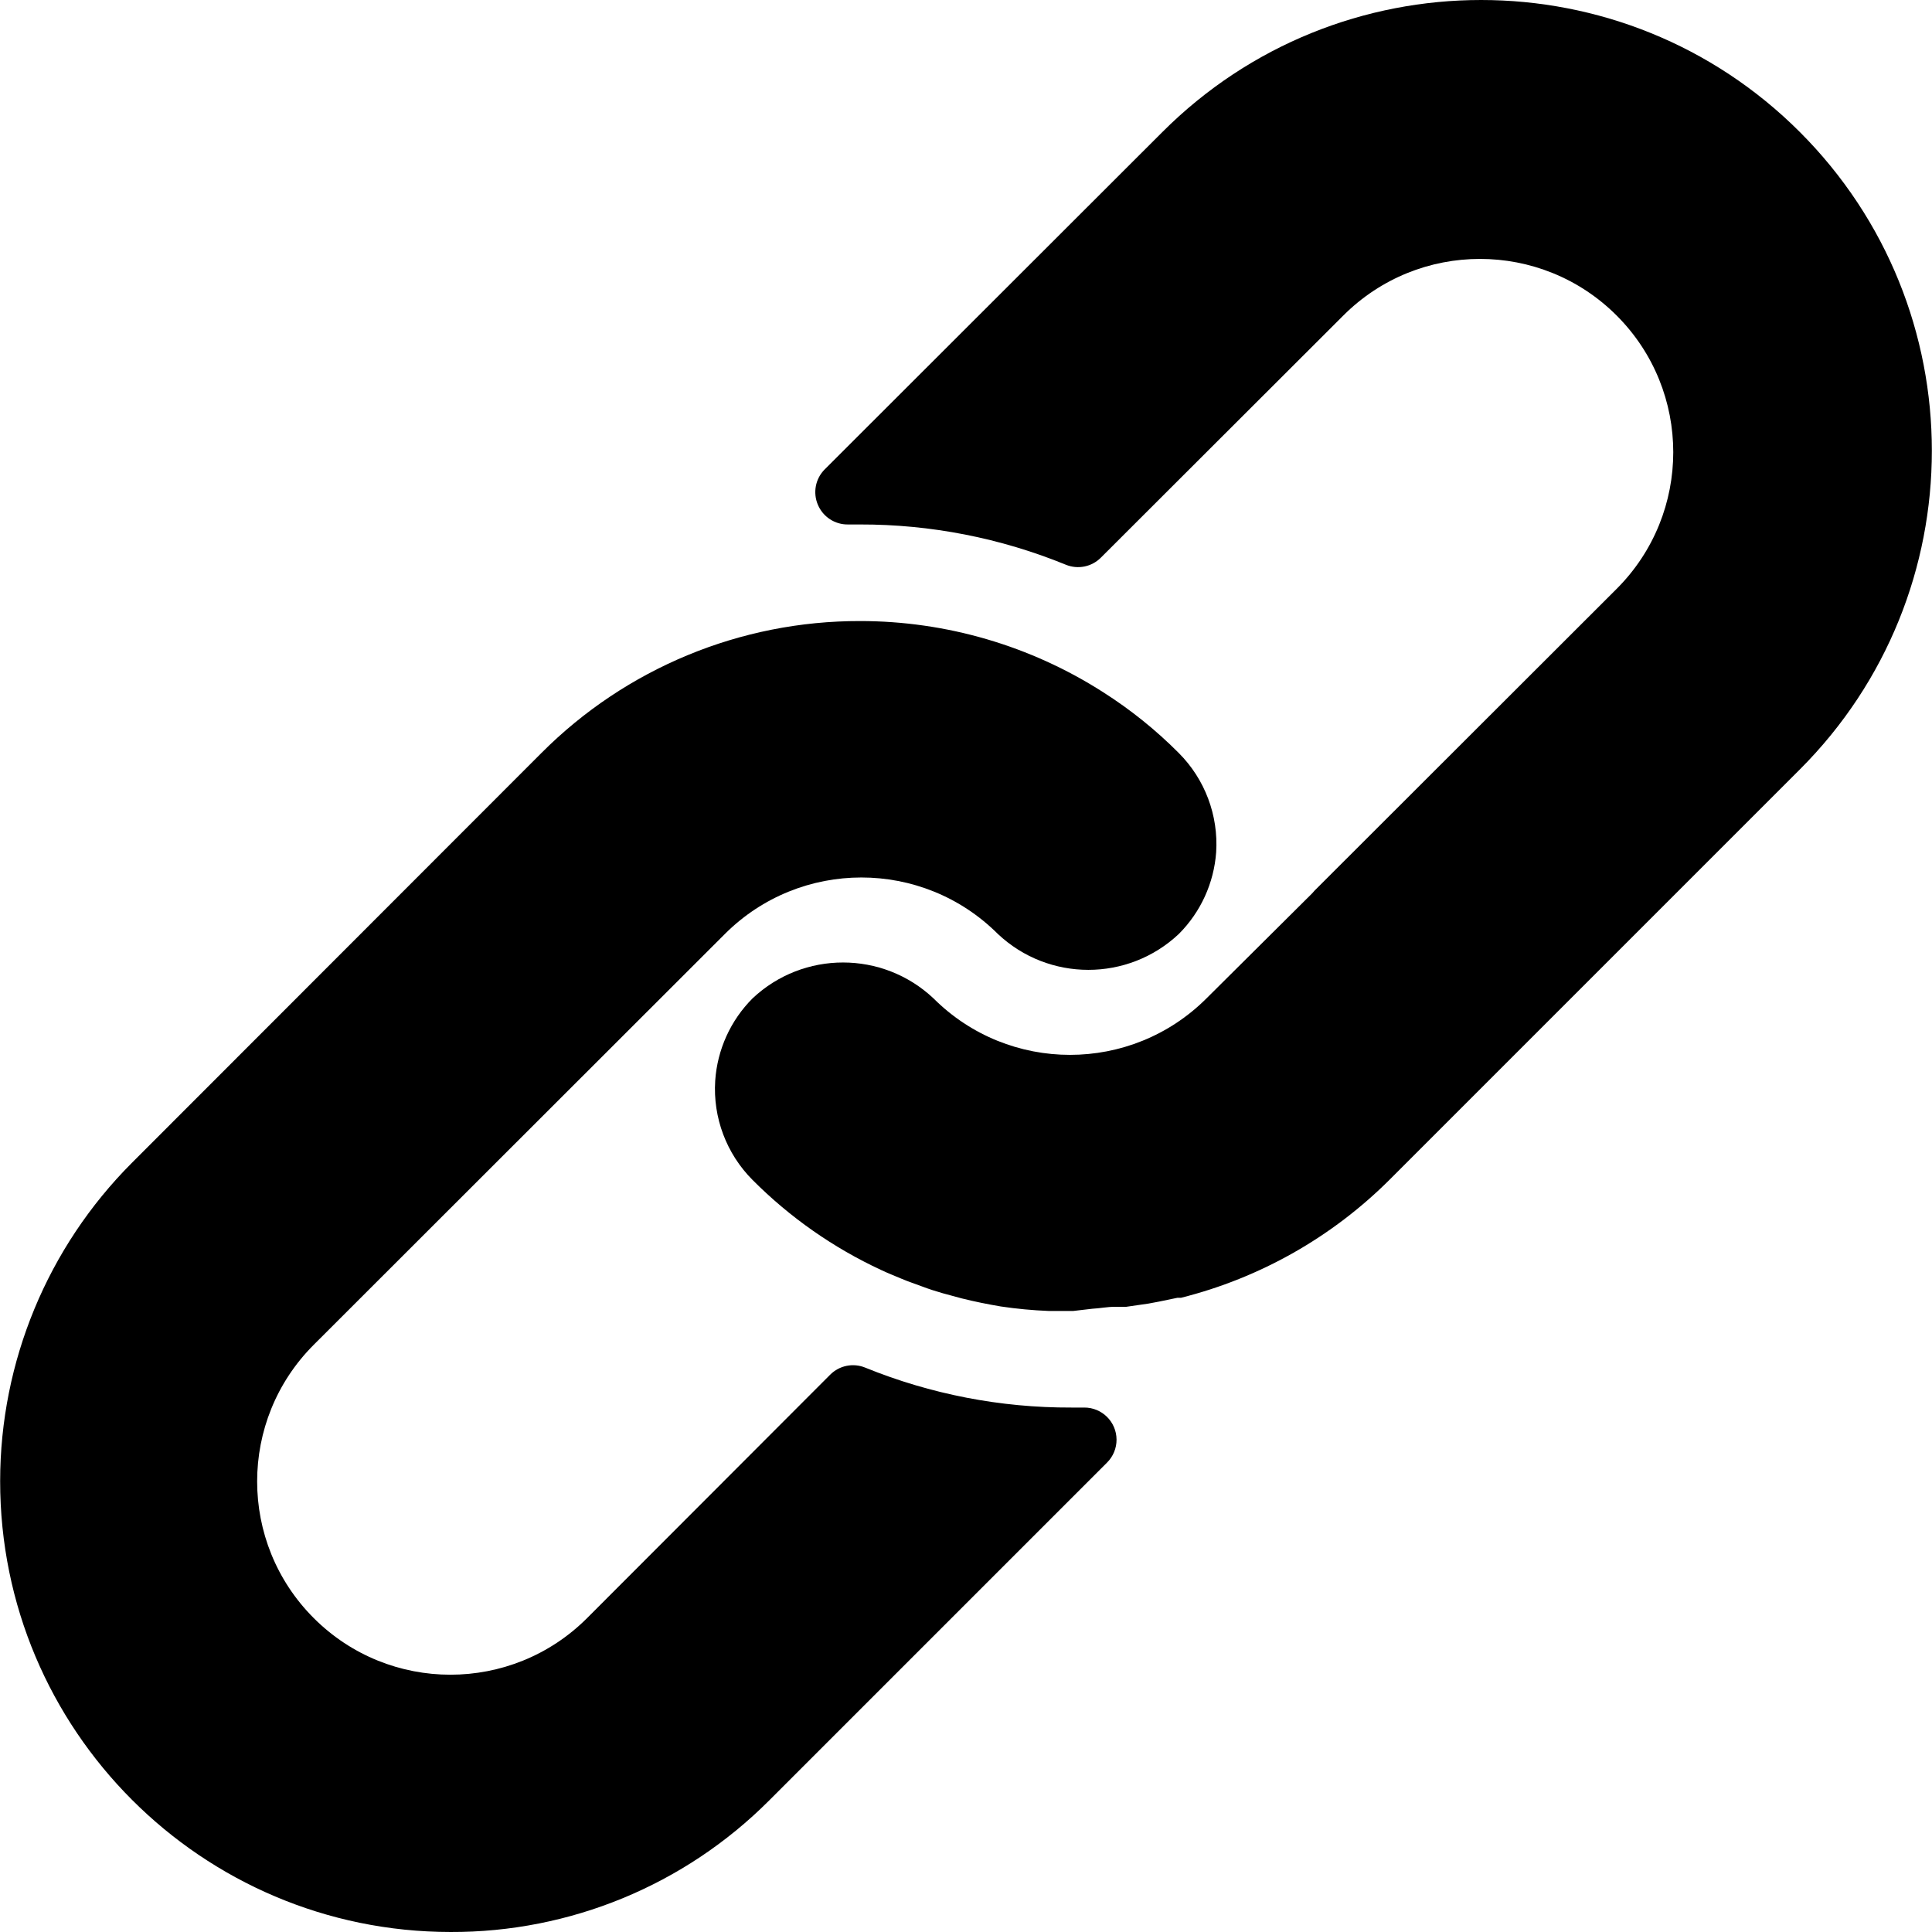
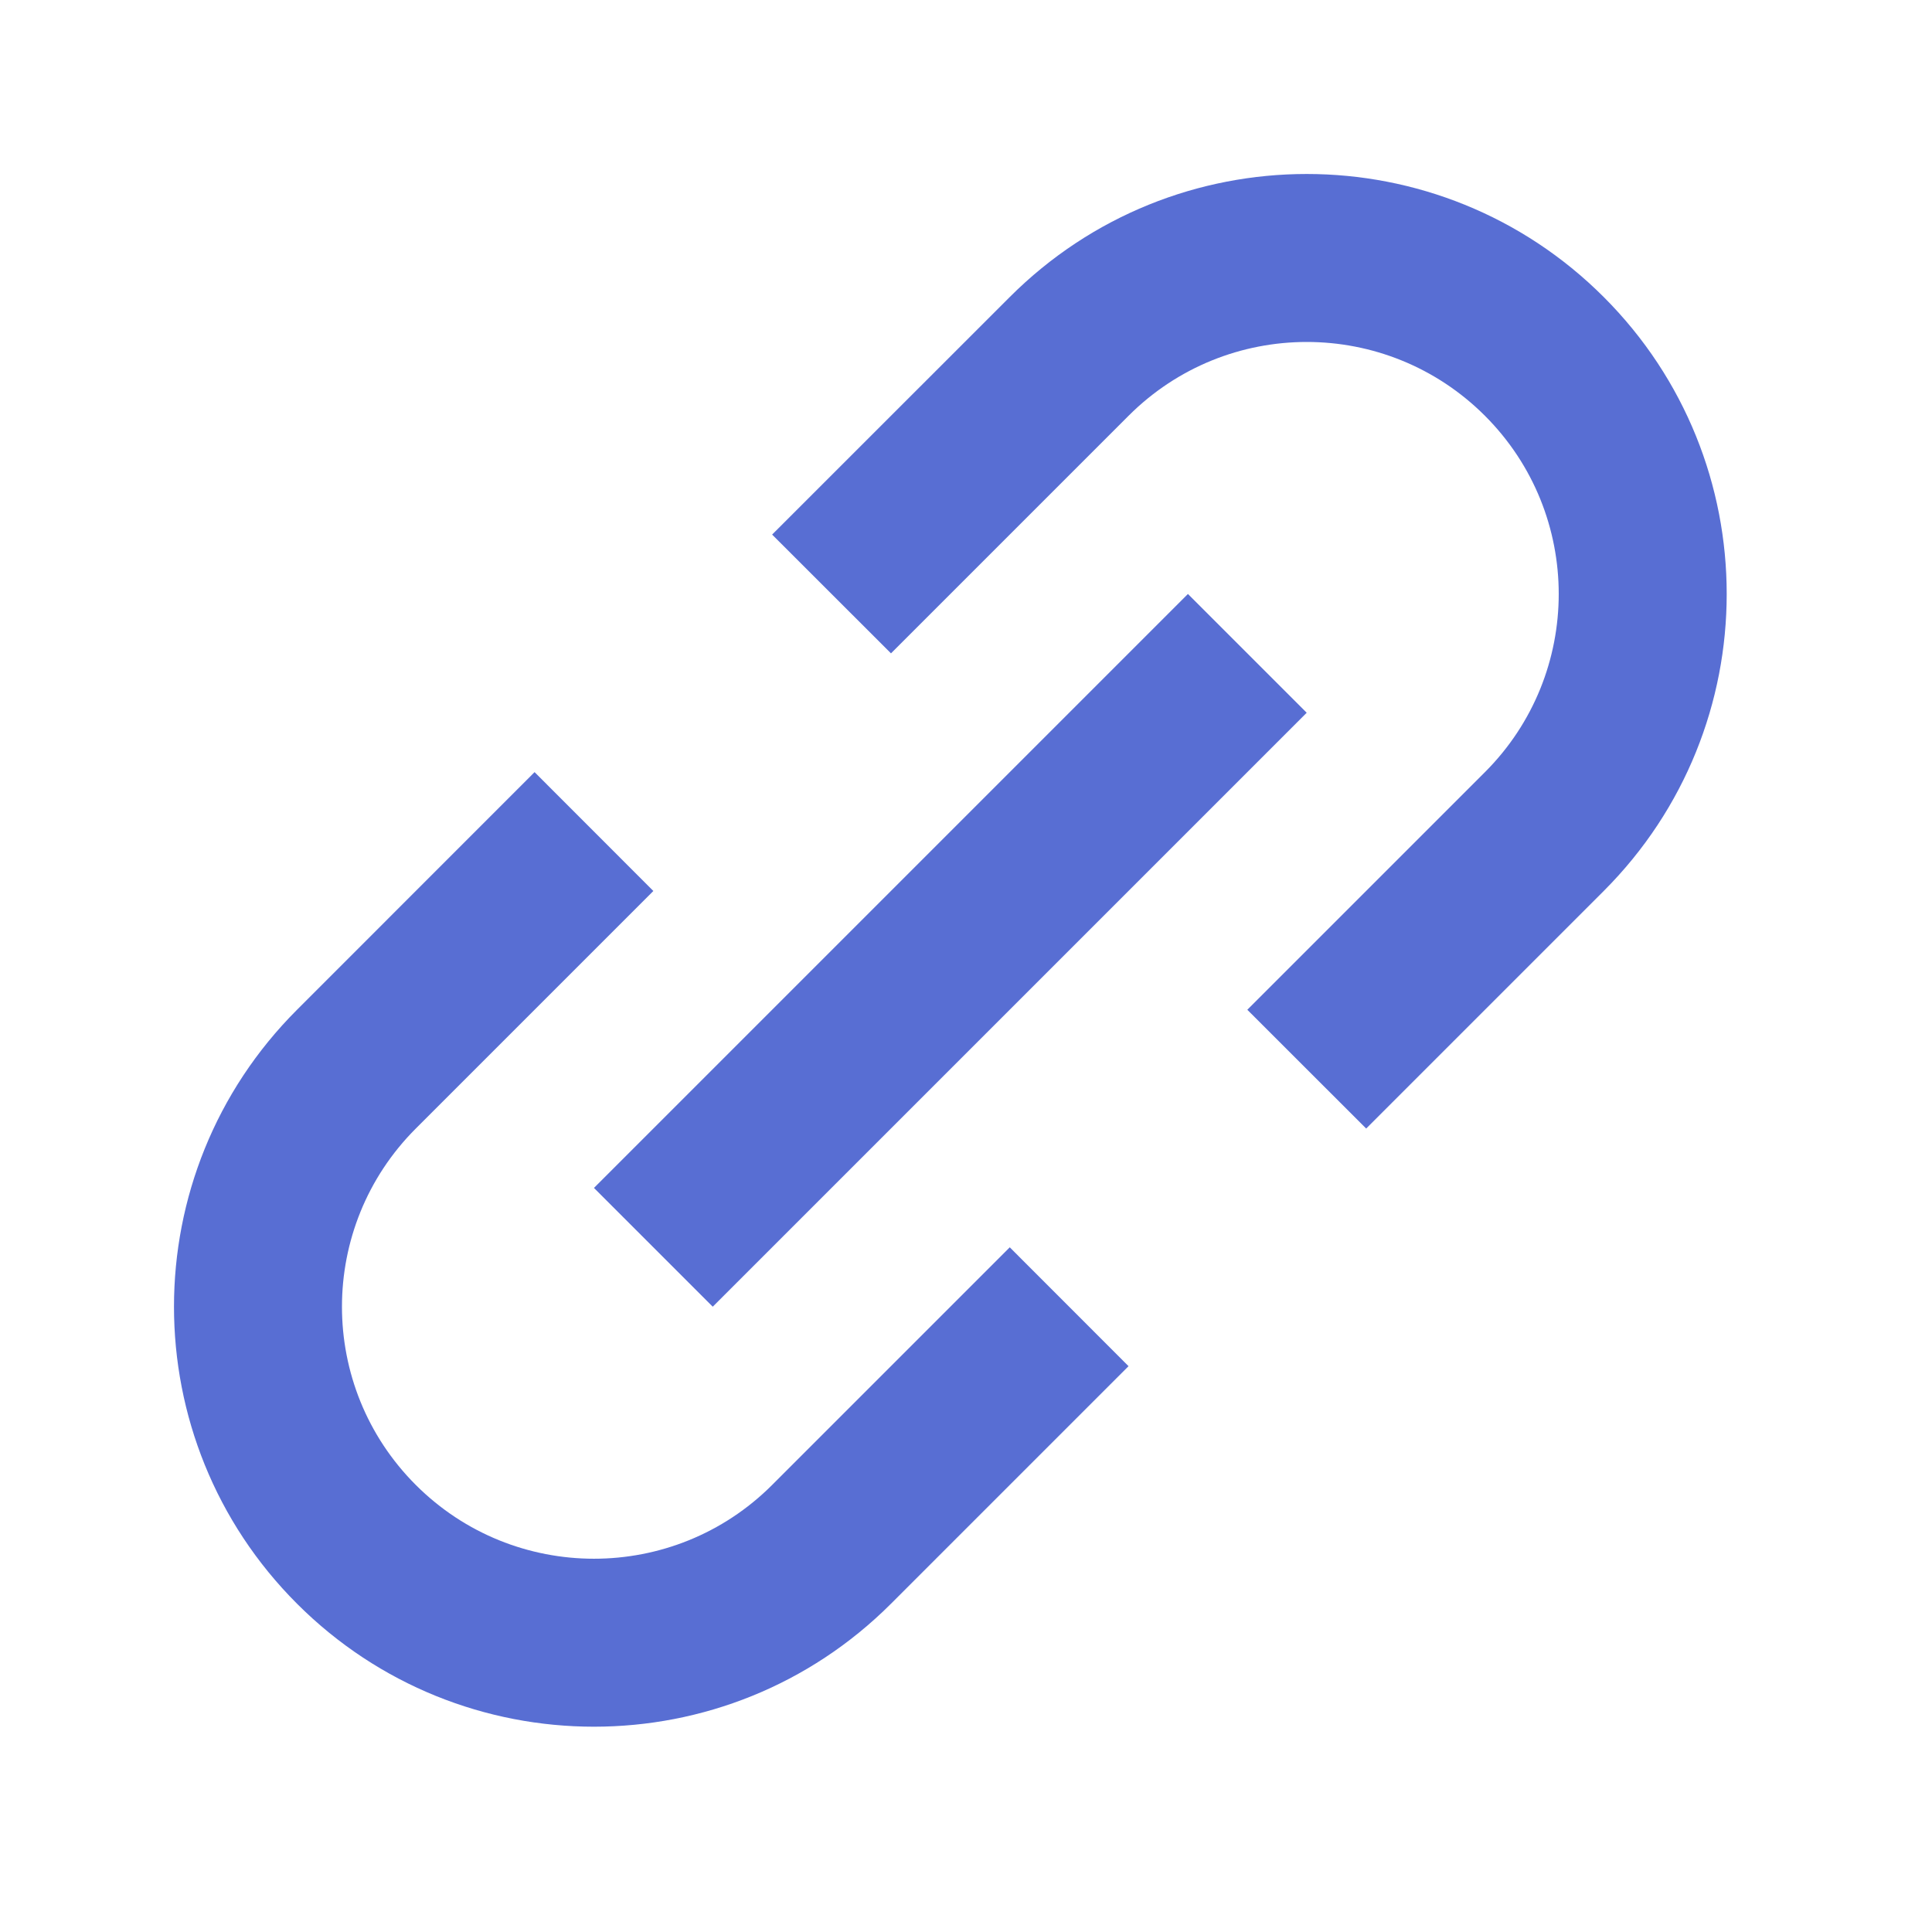
- <svg xmlns="http://www.w3.org/2000/svg" version="1.1" id="Layer_1" x="0px" y="0px" viewBox="0 0 512.092 512.092" style="enable-background:new 0 0 512.092 512.092;" xml:space="preserve">
-   <g>
-     <g>
-       <path d="M312.453,199.601c-6.066-6.102-12.792-11.511-20.053-16.128c-19.232-12.315-41.59-18.859-64.427-18.859    c-31.697-0.059-62.106,12.535-84.48,34.987L34.949,308.23c-22.336,22.379-34.89,52.7-34.91,84.318    c-0.042,65.98,53.41,119.501,119.39,119.543c31.648,0.11,62.029-12.424,84.395-34.816l89.6-89.6    c1.628-1.614,2.537-3.816,2.524-6.108c-0.027-4.713-3.87-8.511-8.583-8.484h-3.413c-18.72,0.066-37.273-3.529-54.613-10.581    c-3.195-1.315-6.867-0.573-9.301,1.877l-64.427,64.512c-20.006,20.006-52.442,20.006-72.448,0    c-20.006-20.006-20.006-52.442,0-72.448l108.971-108.885c19.99-19.965,52.373-19.965,72.363,0    c13.472,12.679,34.486,12.679,47.957,0c5.796-5.801,9.31-13.495,9.899-21.675C322.976,216.108,319.371,206.535,312.453,199.601z" />
-     </g>
-   </g>
-   <g>
-     <g>
-       <path d="M477.061,34.993c-46.657-46.657-122.303-46.657-168.96,0l-89.515,89.429c-2.458,2.47-3.167,6.185-1.792,9.387    c1.359,3.211,4.535,5.272,8.021,5.205h3.157c18.698-0.034,37.221,3.589,54.528,10.667c3.195,1.315,6.867,0.573,9.301-1.877    l64.256-64.171c20.006-20.006,52.442-20.006,72.448,0c20.006,20.006,20.006,52.442,0,72.448l-80.043,79.957l-0.683,0.768    l-27.989,27.819c-19.99,19.965-52.373,19.965-72.363,0c-13.472-12.679-34.486-12.679-47.957,0    c-5.833,5.845-9.35,13.606-9.899,21.845c-0.624,9.775,2.981,19.348,9.899,26.283c9.877,9.919,21.433,18.008,34.133,23.893    c1.792,0.853,3.584,1.536,5.376,2.304c1.792,0.768,3.669,1.365,5.461,2.048c1.792,0.683,3.669,1.28,5.461,1.792l5.035,1.365    c3.413,0.853,6.827,1.536,10.325,2.133c4.214,0.626,8.458,1.025,12.715,1.195h5.973h0.512l5.12-0.597    c1.877-0.085,3.84-0.512,6.059-0.512h2.901l5.888-0.853l2.731-0.512l4.949-1.024h0.939c20.961-5.265,40.101-16.118,55.381-31.403    l108.629-108.629C523.718,157.296,523.718,81.65,477.061,34.993z" />
-     </g>
-   </g>
-   <g>
- </g>
-   <g>
- </g>
-   <g>
- </g>
-   <g>
- </g>
-   <g>
- </g>
-   <g>
- </g>
-   <g>
- </g>
-   <g>
- </g>
-   <g>
- </g>
-   <g>
- </g>
-   <g>
- </g>
-   <g>
- </g>
-   <g>
- </g>
-   <g>
- </g>
-   <g>
- </g>
+ <svg xmlns="http://www.w3.org/2000/svg" width="23" height="23" viewBox="0 0 23 23" fill="none">
+   <path fill-rule="evenodd" clip-rule="evenodd" d="M12.021 14.849L13.435 16.264L10.607 19.092C8.654 21.044 5.488 21.044 3.536 19.092C1.583 17.139 1.583 13.973 3.536 12.021L6.364 9.192L7.778 10.607L4.95 13.435C3.778 14.607 3.778 16.506 4.95 17.678C6.121 18.849 8.021 18.849 9.192 17.678L12.021 14.849ZM10.607 7.778L9.192 6.364L12.021 3.536C13.973 1.583 17.139 1.583 19.092 3.536C21.044 5.488 21.044 8.654 19.092 10.607L16.264 13.435L14.849 12.021L17.678 9.192C18.849 8.021 18.849 6.121 17.678 4.95C16.506 3.778 14.607 3.778 13.435 4.95L10.607 7.778ZM14.142 7.071L7.071 14.142L8.485 15.556L15.556 8.485L14.142 7.071Z" fill="#586ED3" />
</svg>
